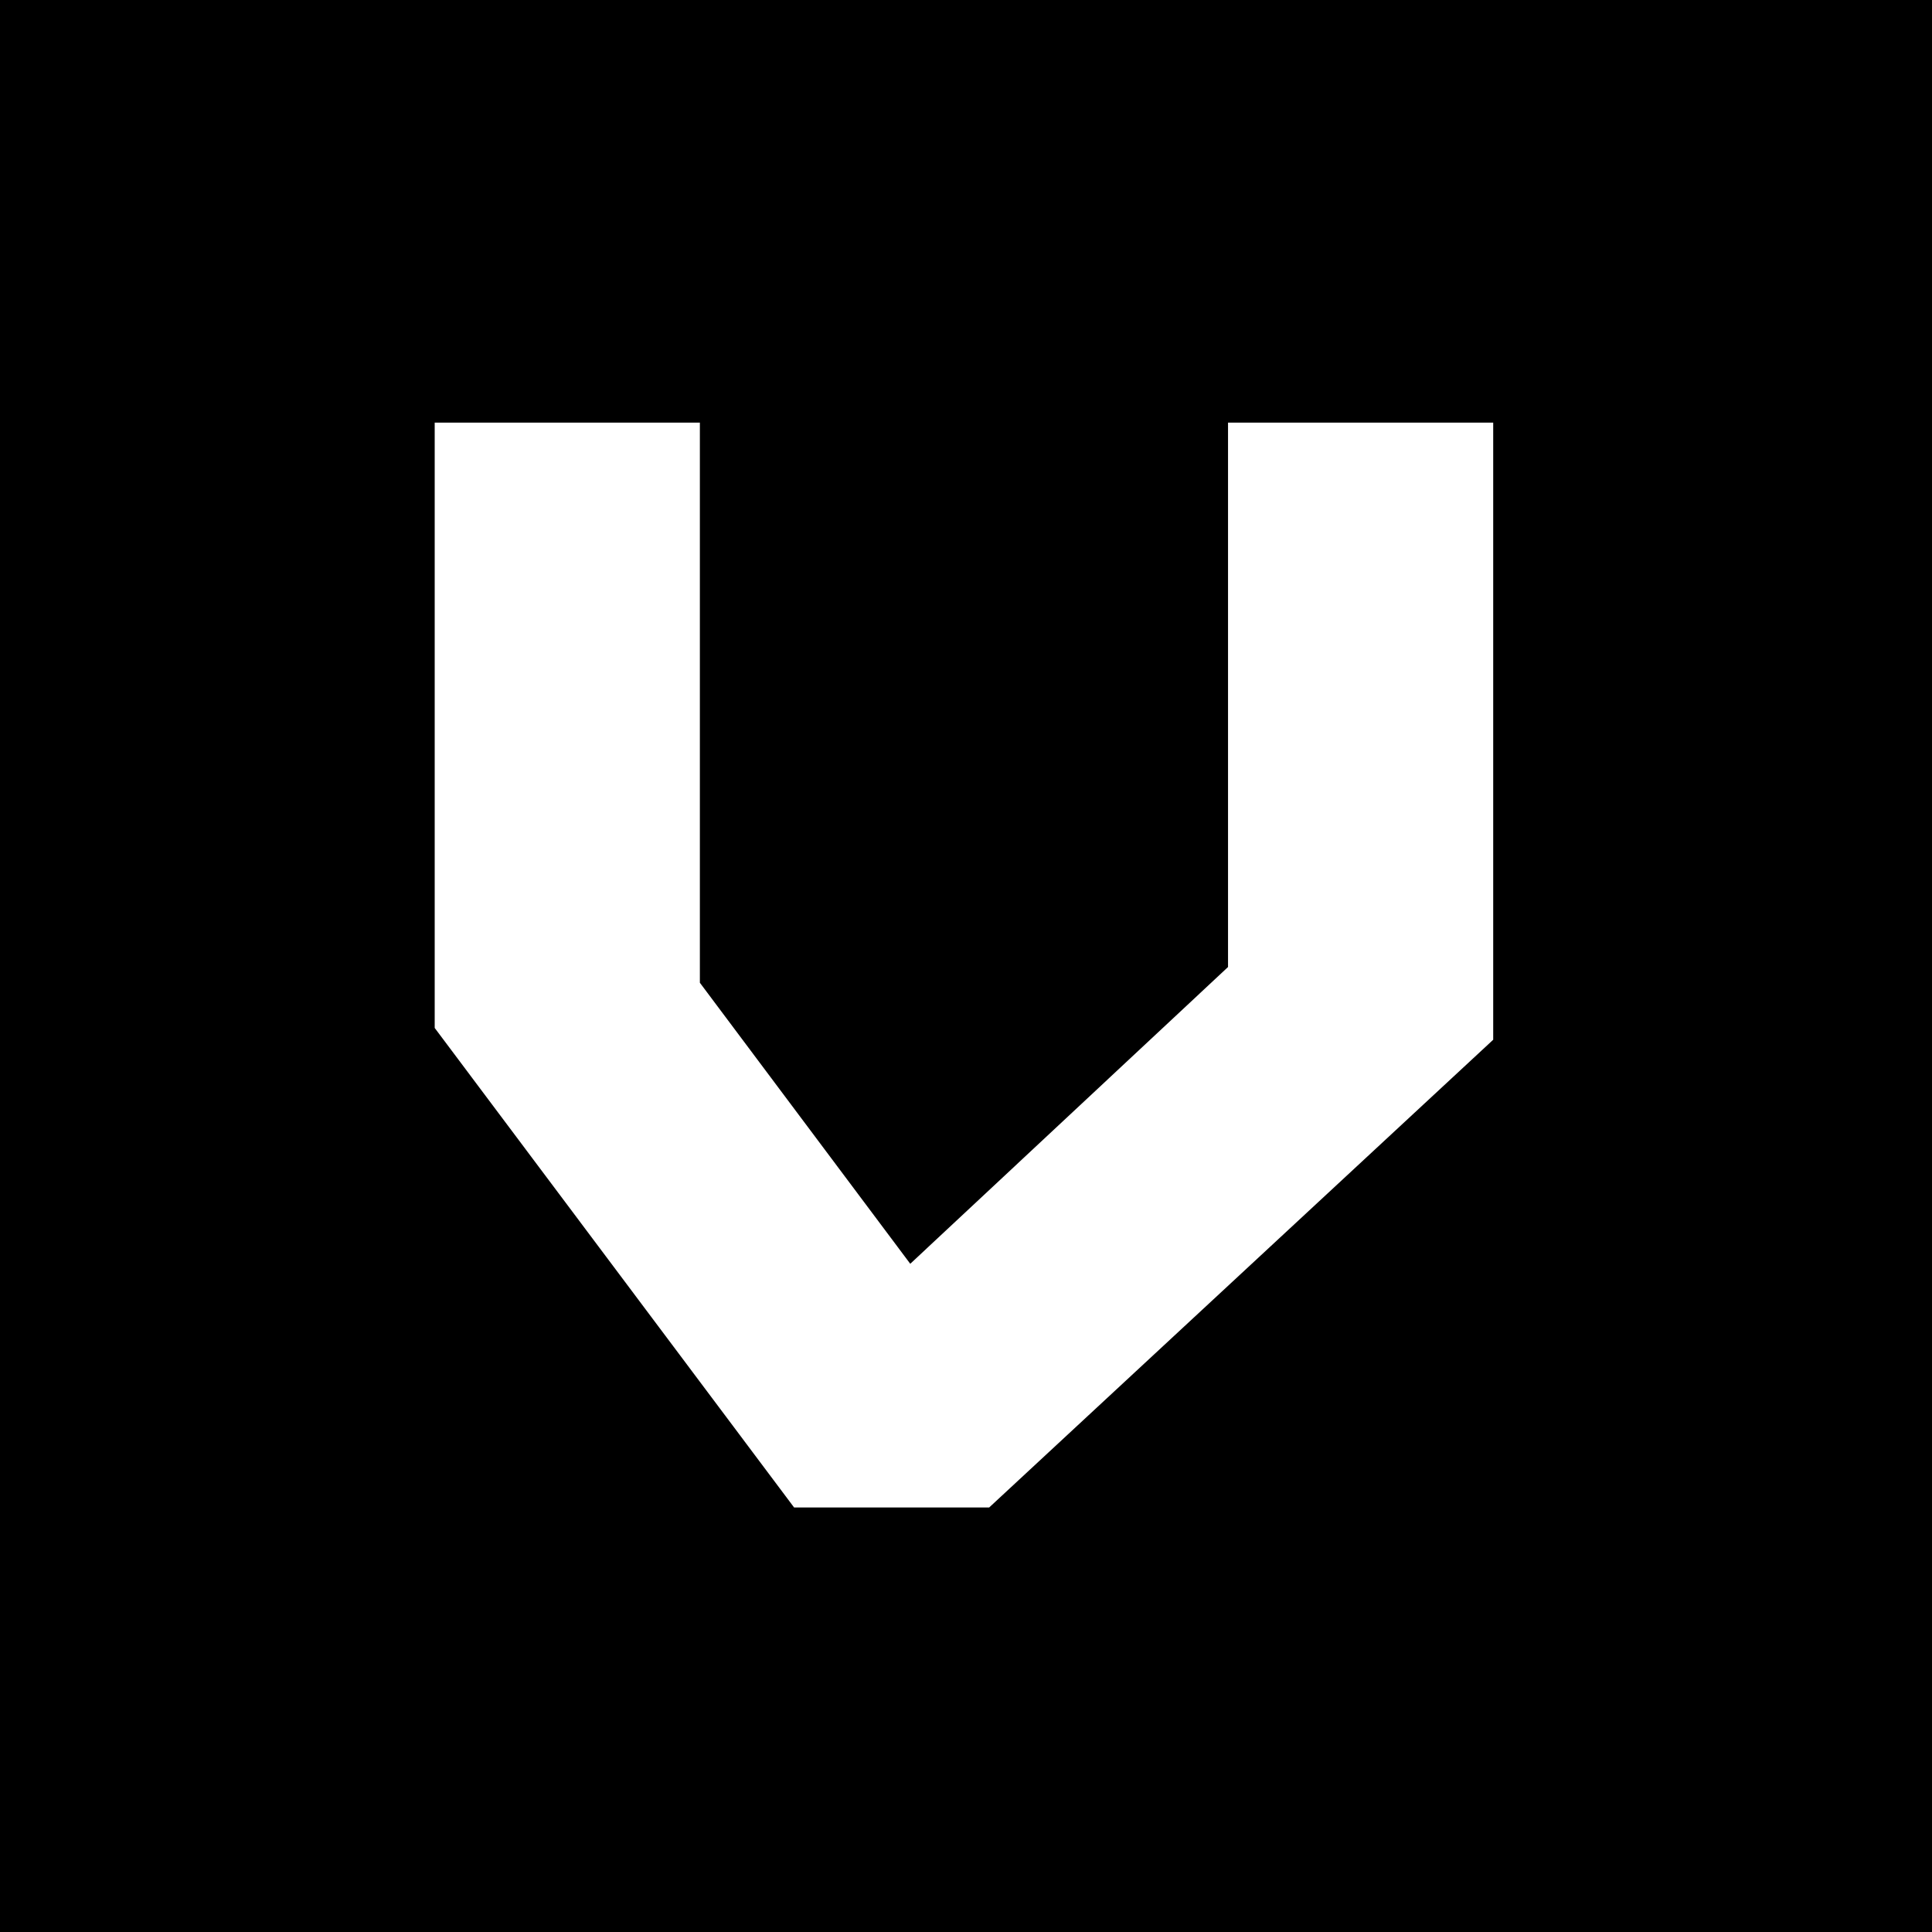
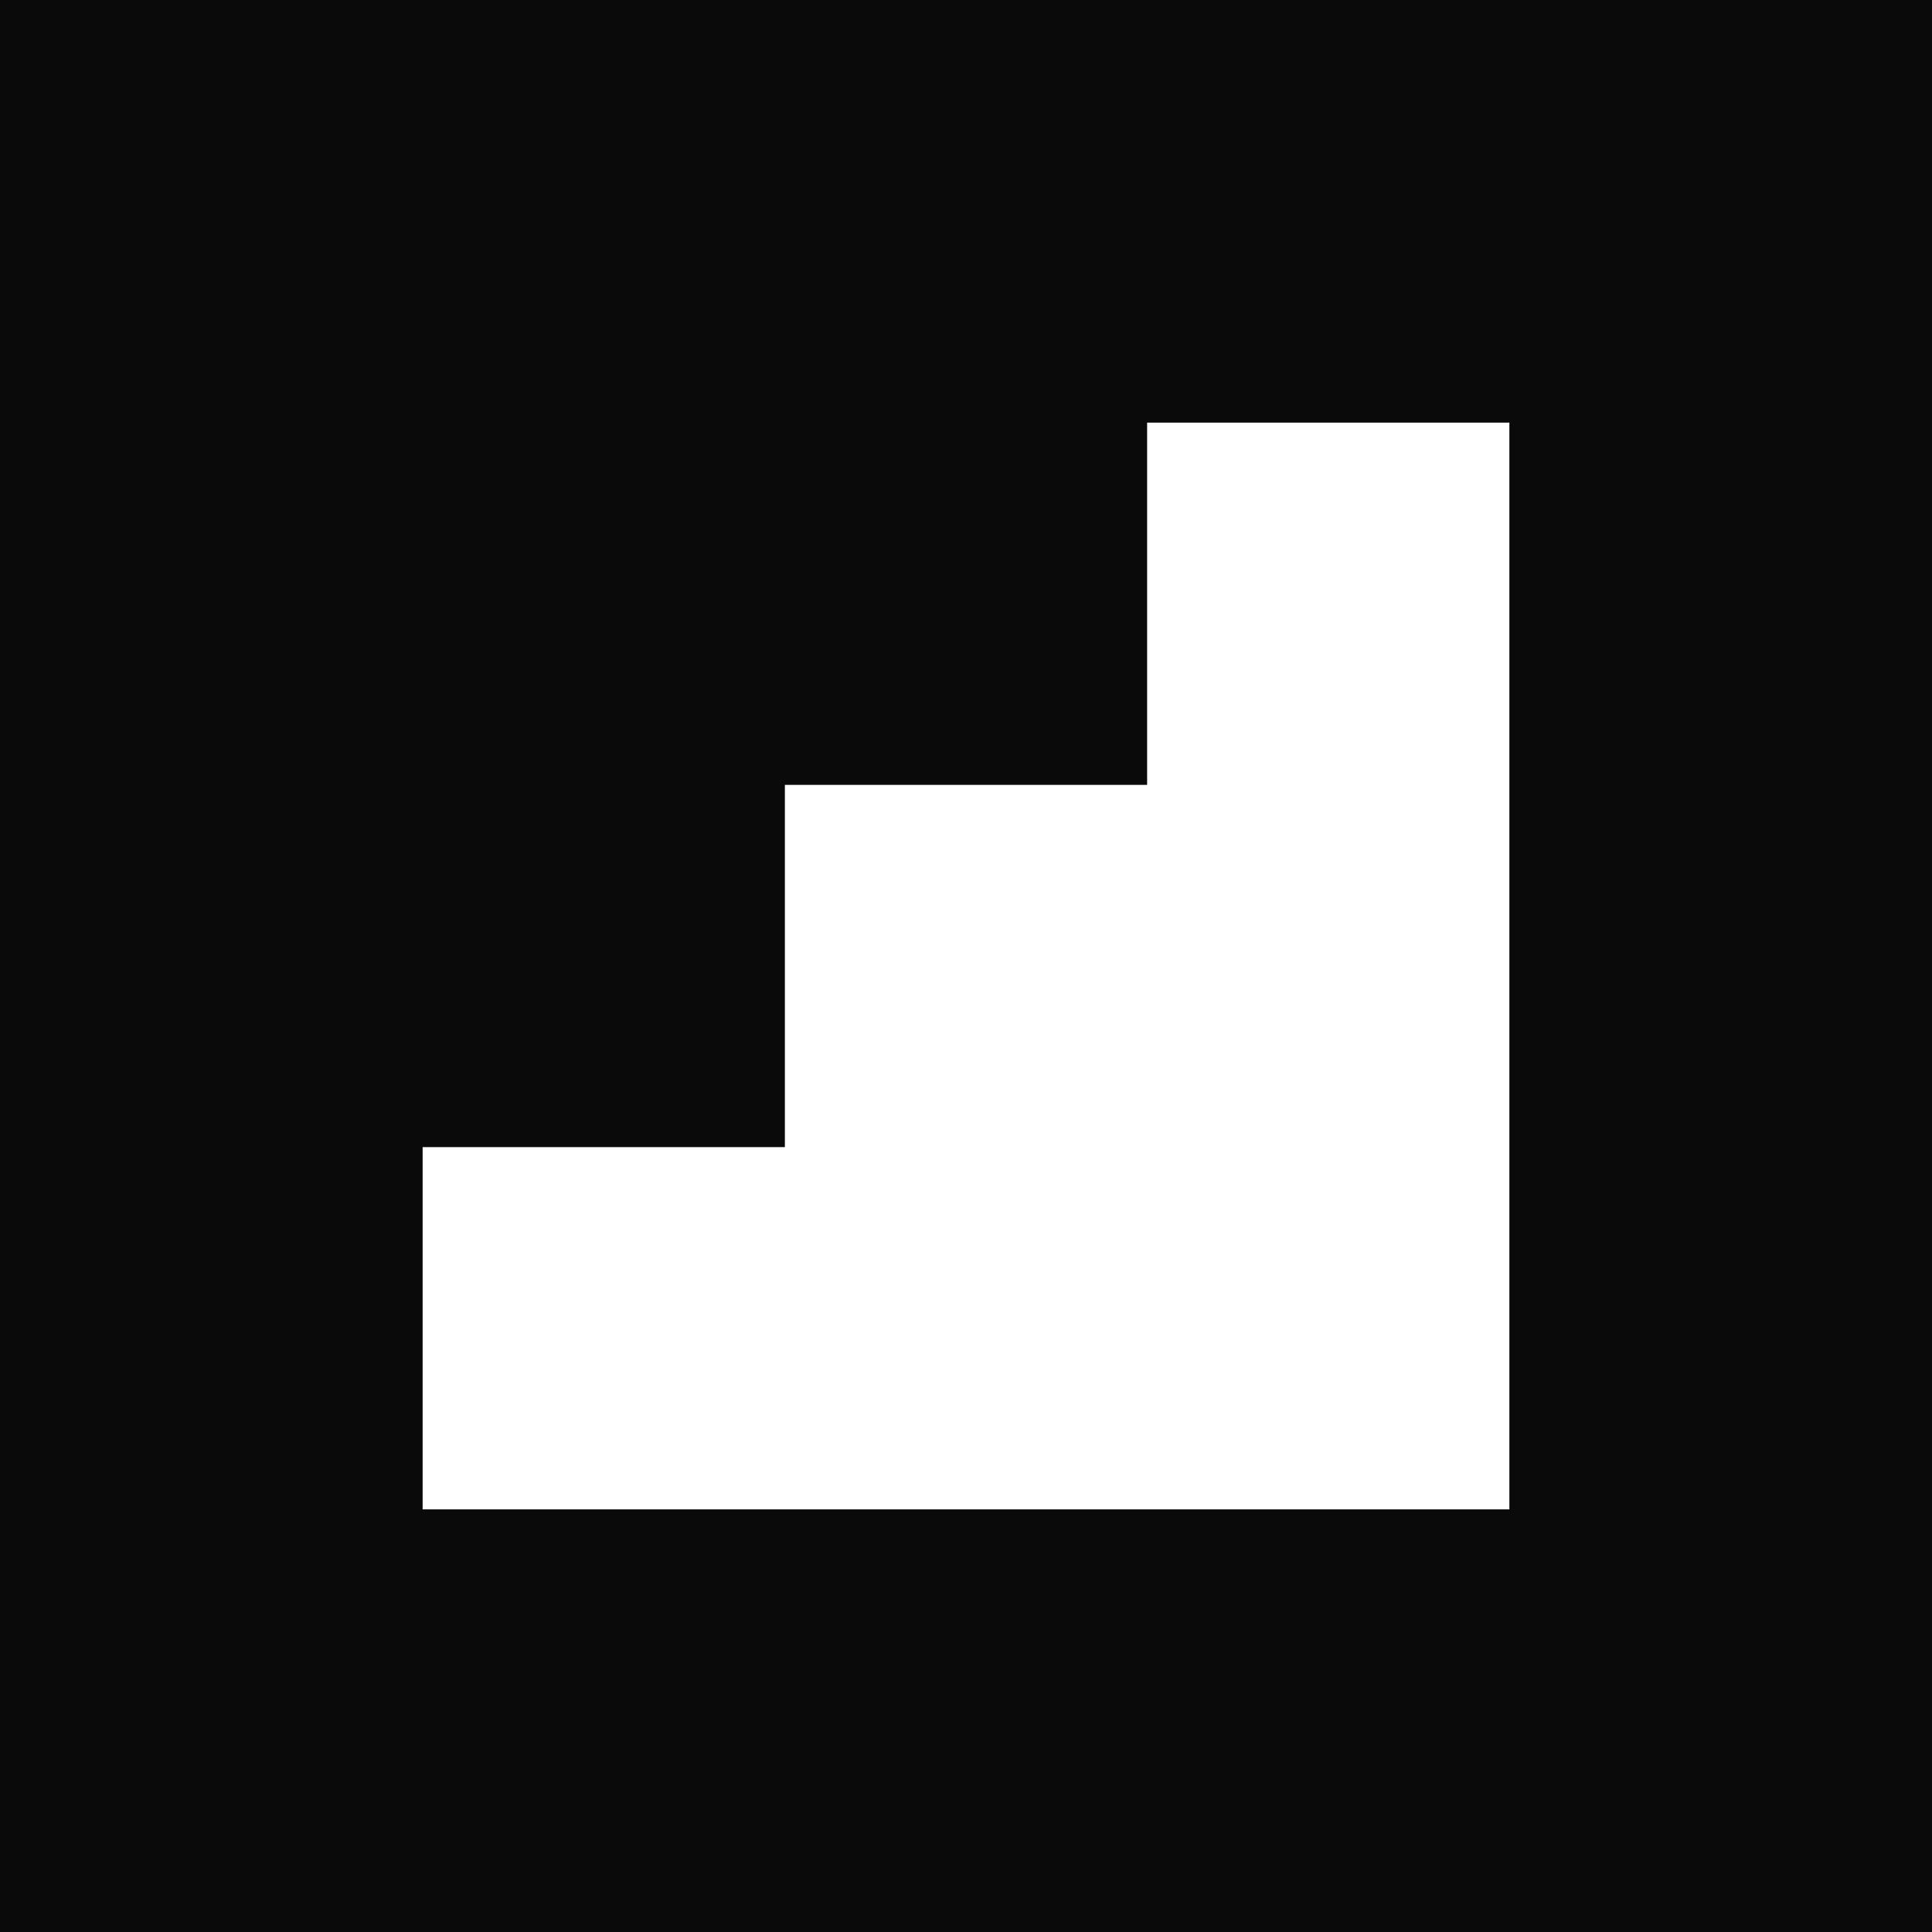
- <svg xmlns="http://www.w3.org/2000/svg" width="32" height="32" viewBox="0 0 32 32">
-   <rect width="32" height="32" fill="#000000" />
-   <path d="M105.12 0H140.257V81.771L73.468 143.75H47.623L0 80.208V0H35.137V74.219L63.014 111.458L105.12 72.135V0Z" fill="#ffffff" transform="translate(7.2 7) scale(0.125)" />
+ <svg xmlns="http://www.w3.org/2000/svg" width="32" height="32" viewBox="0 0 32 32" fill="none">
+   <rect width="32" height="32" fill="#0A0A0A" />
+   <path d="M7 25L7 19L13 19L13 13L19 13L19 7L25 7L25 25L7 25Z" fill="white" />
</svg>
